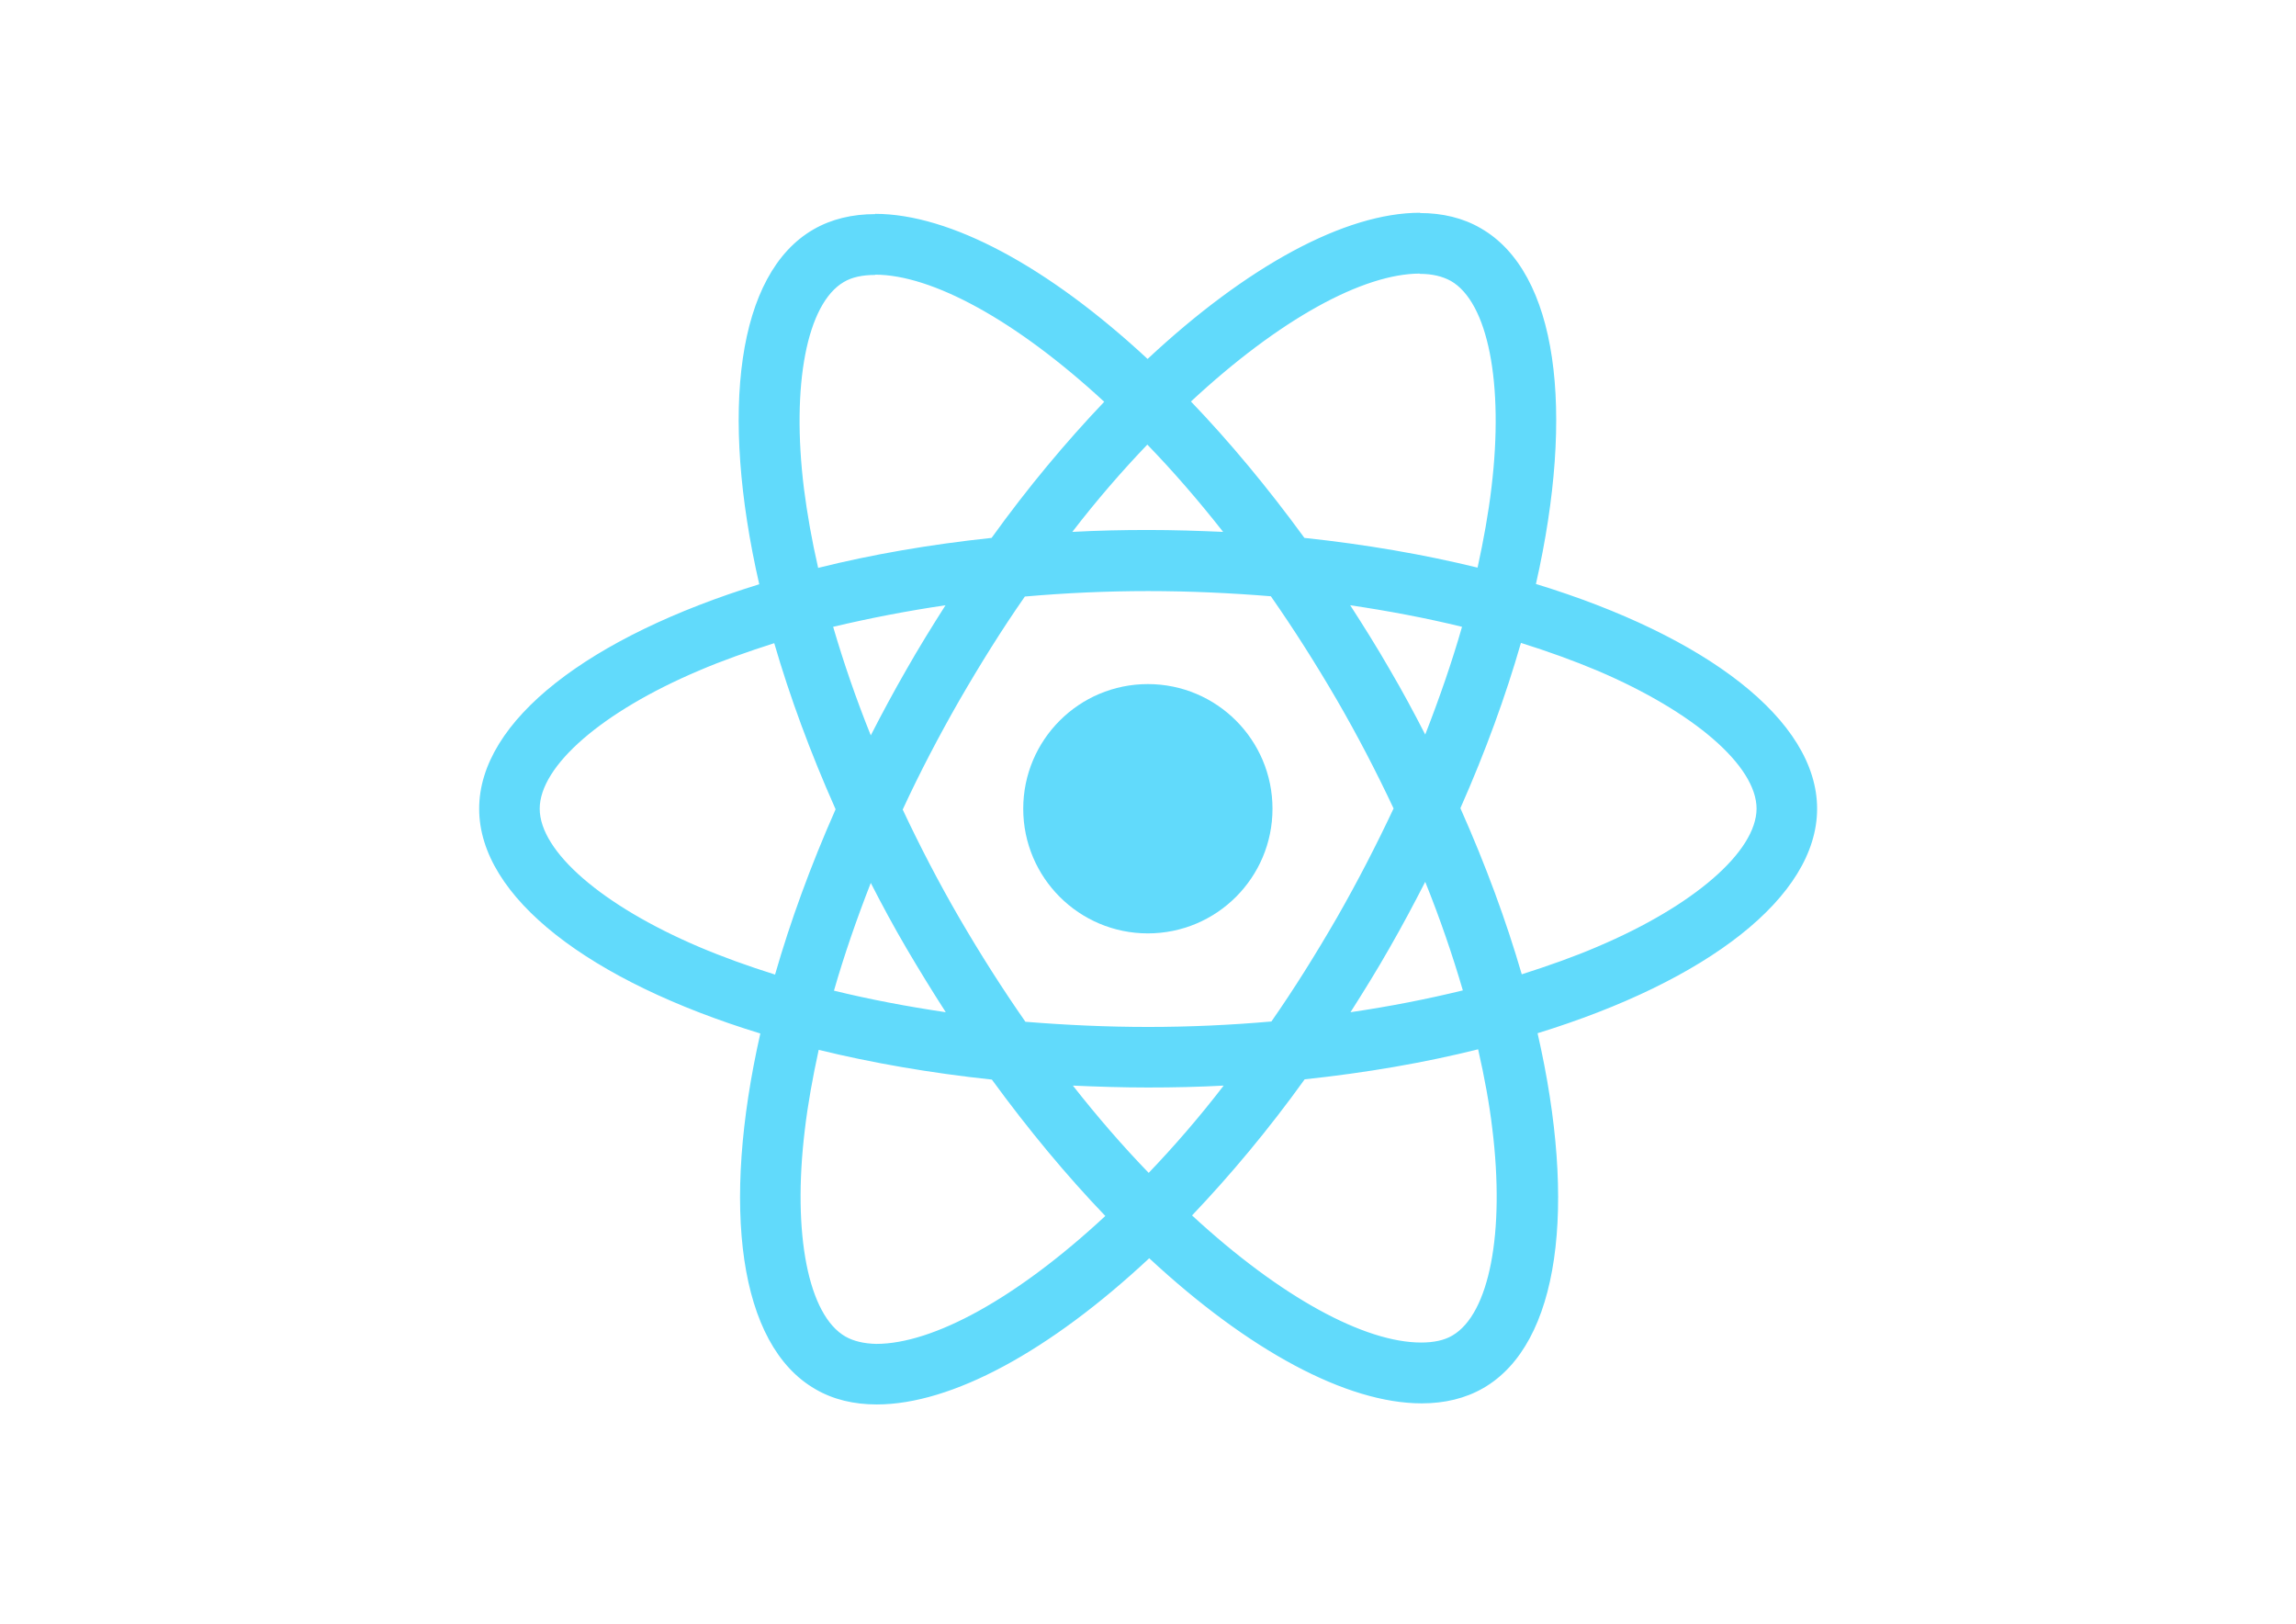
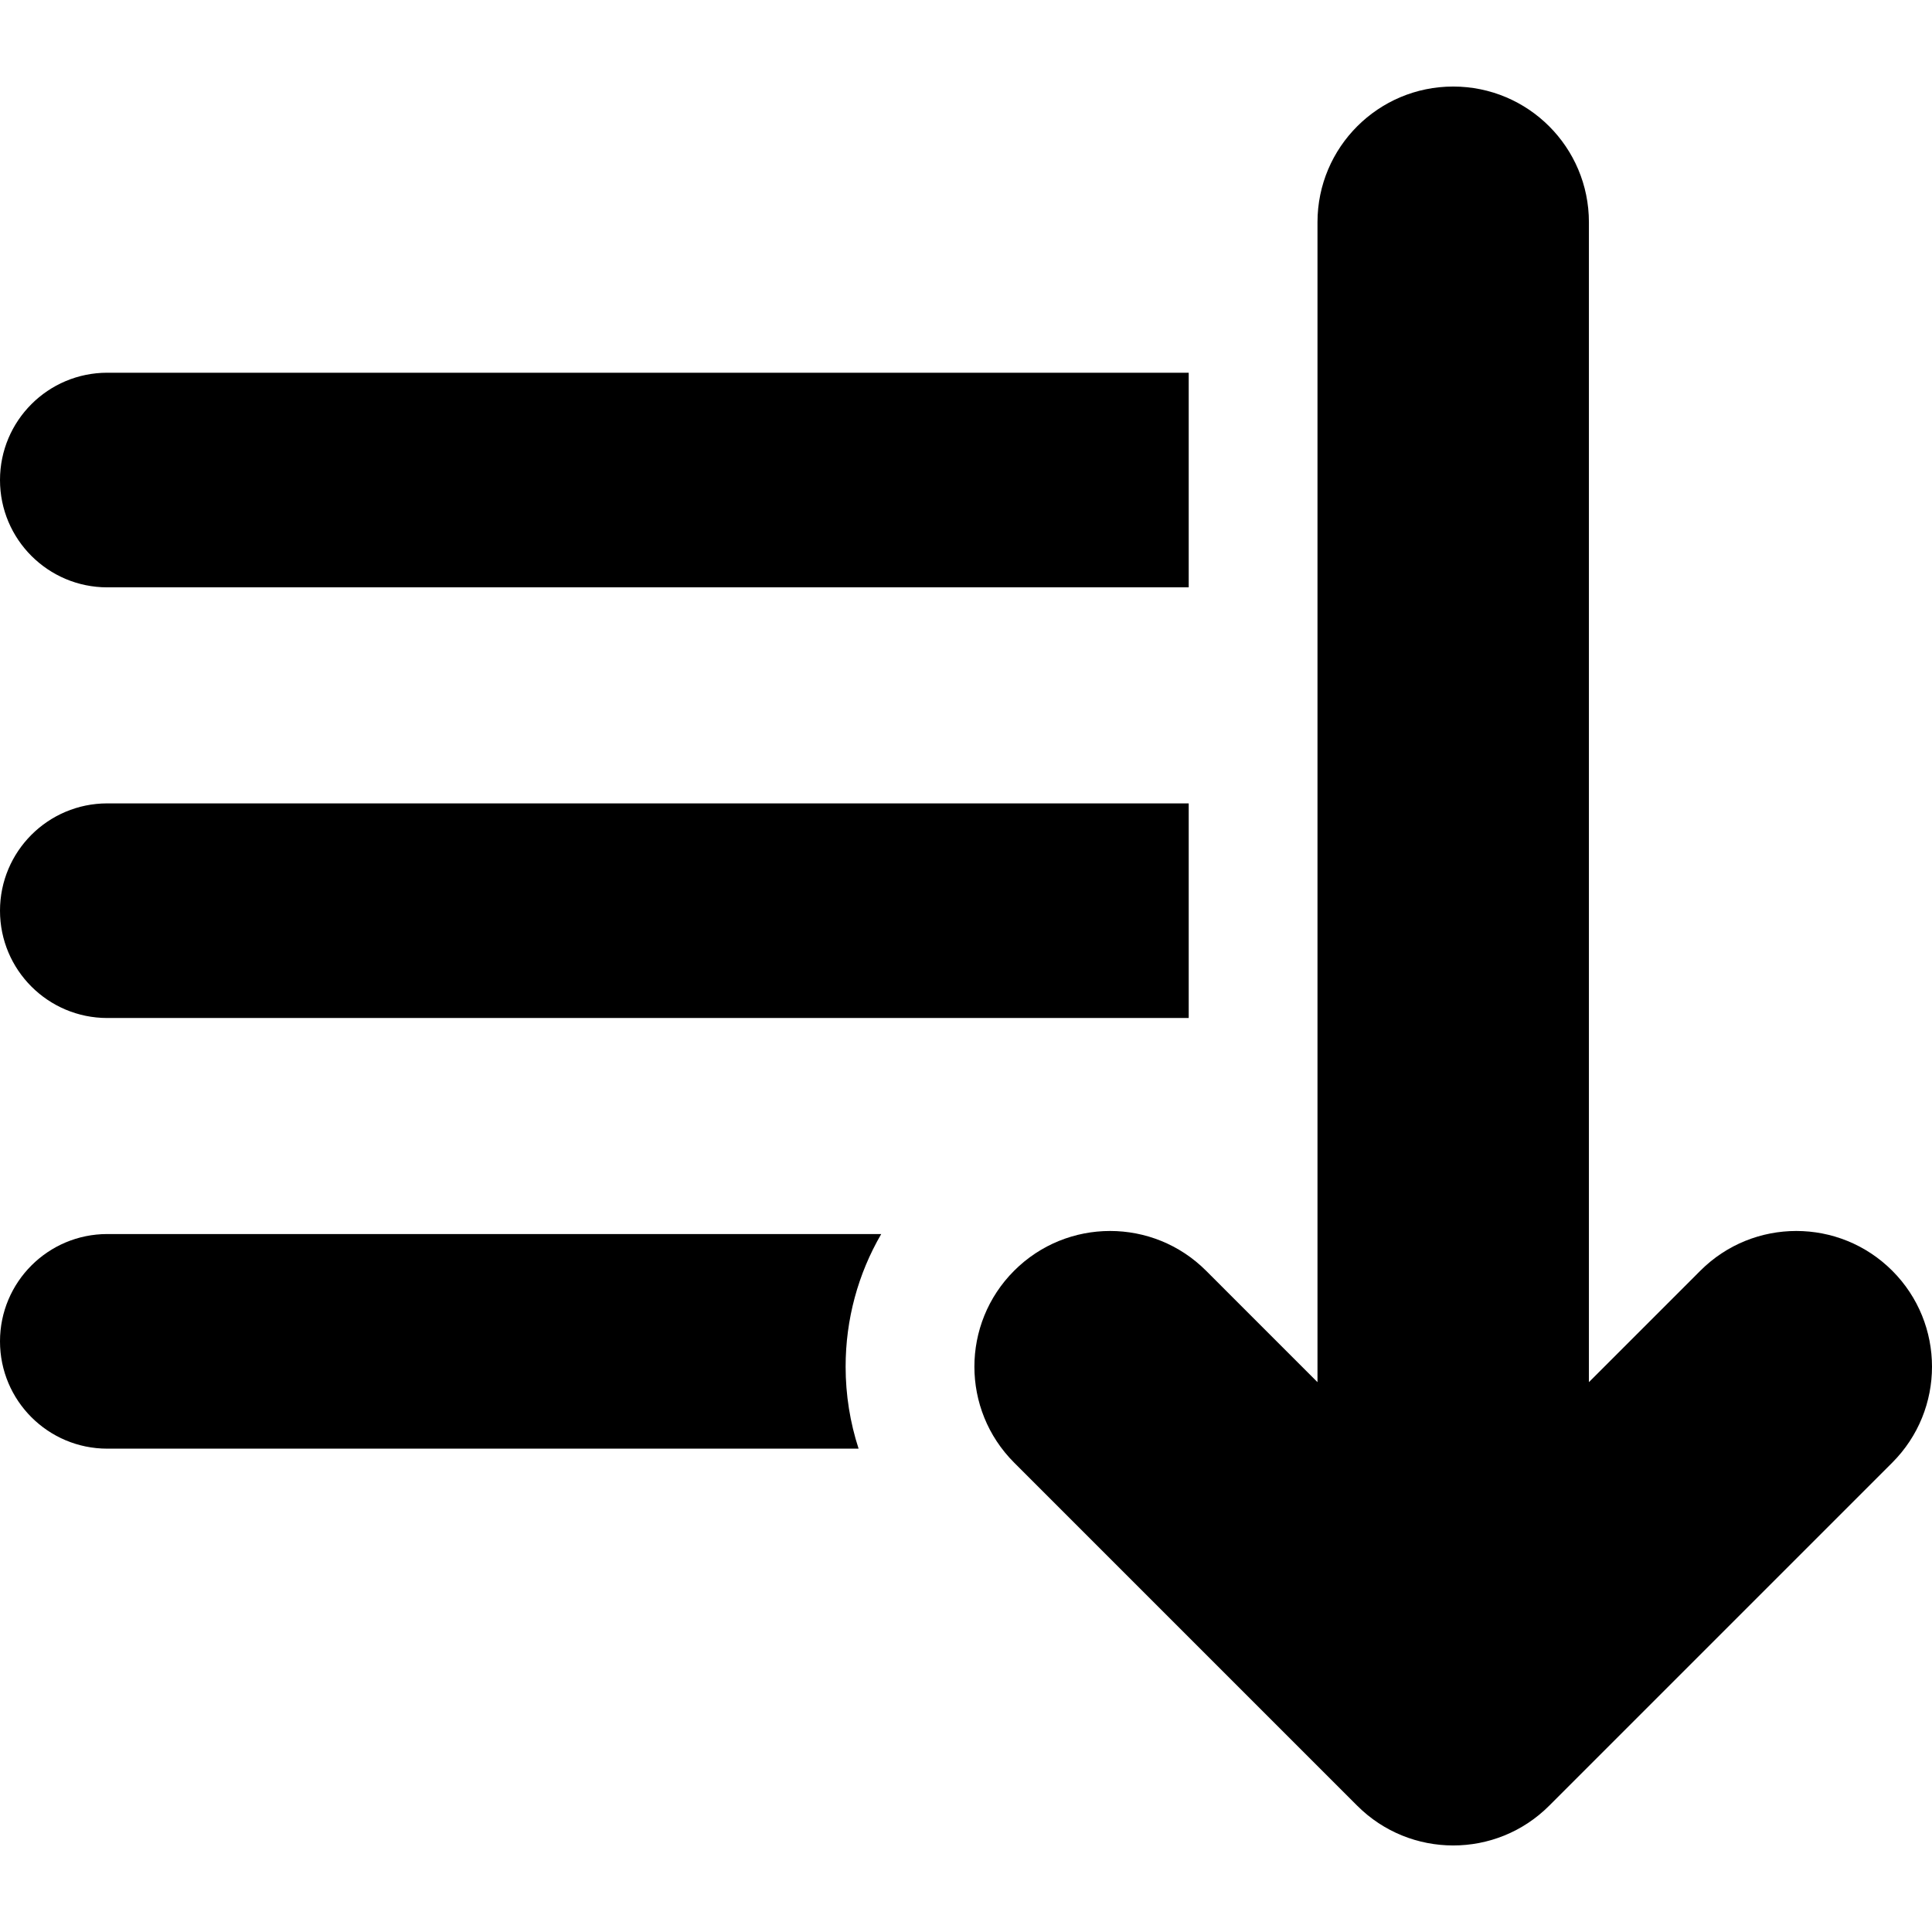
- <svg xmlns="http://www.w3.org/2000/svg" viewBox="0 0 841.9 595.3">
-   <g fill="#61DAFB">
-     <path d="M666.3 296.5c0-32.5-40.7-63.3-103.1-82.4 14.4-63.6 8-114.2-20.2-130.4-6.5-3.8-14.1-5.6-22.4-5.6v22.3c4.6 0 8.3.9 11.4 2.6 13.6 7.8 19.5 37.5 14.9 75.7-1.1 9.4-2.9 19.3-5.1 29.4-19.6-4.8-41-8.5-63.5-10.9-13.5-18.5-27.5-35.3-41.6-50 32.6-30.3 63.2-46.9 84-46.9V78c-27.5 0-63.5 19.6-99.9 53.6-36.4-33.8-72.4-53.2-99.9-53.2v22.3c20.7 0 51.4 16.5 84 46.6-14 14.7-28 31.4-41.3 49.9-22.6 2.4-44 6.1-63.6 11-2.3-10-4-19.7-5.2-29-4.7-38.2 1.1-67.9 14.6-75.8 3-1.8 6.9-2.6 11.5-2.6V78.5c-8.4 0-16 1.8-22.6 5.6-28.1 16.2-34.4 66.7-19.9 130.1-62.2 19.2-102.7 49.9-102.7 82.3 0 32.5 40.7 63.3 103.1 82.4-14.4 63.6-8 114.2 20.2 130.4 6.5 3.8 14.1 5.6 22.5 5.6 27.5 0 63.5-19.6 99.9-53.6 36.4 33.8 72.4 53.2 99.9 53.2 8.4 0 16-1.8 22.6-5.6 28.1-16.2 34.4-66.7 19.9-130.1 62-19.1 102.5-49.9 102.5-82.3zm-130.2-66.7c-3.7 12.9-8.3 26.2-13.5 39.5-4.1-8-8.4-16-13.1-24-4.6-8-9.5-15.8-14.4-23.4 14.2 2.1 27.9 4.7 41 7.9zm-45.8 106.5c-7.8 13.5-15.8 26.3-24.1 38.2-14.9 1.3-30 2-45.2 2-15.1 0-30.2-.7-45-1.9-8.3-11.9-16.4-24.6-24.2-38-7.6-13.1-14.5-26.4-20.8-39.8 6.2-13.4 13.2-26.8 20.7-39.9 7.8-13.5 15.8-26.3 24.1-38.2 14.9-1.3 30-2 45.2-2 15.1 0 30.2.7 45 1.9 8.3 11.9 16.4 24.6 24.2 38 7.6 13.1 14.5 26.4 20.8 39.8-6.3 13.4-13.2 26.8-20.7 39.9zm32.3-13c5.4 13.4 10 26.8 13.8 39.8-13.1 3.2-26.9 5.9-41.2 8 4.9-7.7 9.8-15.6 14.4-23.7 4.6-8 8.9-16.1 13-24.1zM421.2 430c-9.3-9.6-18.6-20.3-27.8-32 9 .4 18.2.7 27.5.7 9.4 0 18.7-.2 27.8-.7-9 11.7-18.3 22.4-27.5 32zm-74.4-58.9c-14.2-2.1-27.9-4.7-41-7.9 3.7-12.9 8.3-26.2 13.5-39.5 4.1 8 8.4 16 13.1 24 4.7 8 9.5 15.8 14.4 23.4zM420.7 163c9.3 9.6 18.6 20.3 27.8 32-9-.4-18.2-.7-27.5-.7-9.4 0-18.7.2-27.8.7 9-11.7 18.3-22.4 27.5-32zm-74 58.9c-4.9 7.7-9.8 15.6-14.4 23.7-4.6 8-8.9 16-13 24-5.4-13.4-10-26.8-13.8-39.8 13.1-3.1 26.9-5.8 41.2-7.9zm-90.5 125.2c-35.4-15.1-58.3-34.9-58.3-50.6 0-15.7 22.9-35.6 58.3-50.6 8.6-3.7 18-7 27.7-10.1 5.7 19.6 13.2 40 22.5 60.9-9.2 20.8-16.6 41.1-22.2 60.6-9.9-3.1-19.3-6.5-28-10.2zM310 490c-13.6-7.8-19.5-37.5-14.9-75.7 1.1-9.4 2.9-19.3 5.1-29.4 19.6 4.8 41 8.5 63.5 10.9 13.5 18.5 27.5 35.3 41.6 50-32.6 30.3-63.2 46.9-84 46.9-4.5-.1-8.3-1-11.3-2.7zm237.2-76.2c4.7 38.2-1.1 67.9-14.6 75.8-3 1.8-6.9 2.6-11.5 2.6-20.7 0-51.4-16.5-84-46.6 14-14.7 28-31.4 41.3-49.9 22.6-2.4 44-6.1 63.6-11 2.3 10.1 4.1 19.8 5.2 29.1zm38.5-66.7c-8.6 3.7-18 7-27.7 10.1-5.7-19.6-13.2-40-22.5-60.9 9.2-20.8 16.6-41.1 22.2-60.6 9.9 3.1 19.3 6.5 28.1 10.2 35.4 15.1 58.3 34.9 58.3 50.6-.1 15.7-23 35.6-58.4 50.6zM320.8 78.4z" />
-     <circle cx="420.9" cy="296.5" r="45.7" />
-     <path d="M520.5 78.1z" />
+ <svg xmlns="http://www.w3.org/2000/svg" version="1.1" id="Layer_1" x="0px" y="0px" viewBox="0 0 460.088 460.088" style="enable-background:new 0 0 460.088 460.088;" xml:space="preserve">
+   <g>
+     <g>
+       <g>
+         <path d="M25.555,139.872h257.526V88.761H25.555C11.442,88.761,0,100.203,0,114.316C0,128.429,11.442,139.872,25.555,139.872z" />
+         <path d="M25.555,242.429h257.526v-51.111H25.555C11.442,191.318,0,202.76,0,216.874C0,230.988,11.442,242.429,25.555,242.429z" />
+         <path d="M25.555,293.874v0.001C11.442,293.875,0,305.316,0,319.43s11.442,25.555,25.555,25.555h178.91                         c-2.021-6.224-3.088-12.789-3.088-19.523c0-11.277,2.957-22.094,8.48-31.588H25.555z" />
+         <path d="M450.623,302.611c-12.62-12.621-33.083-12.621-45.704,0l-26.535,26.535V52.926c0-17.849-14.469-32.317-32.318-32.317                     s-32.318,14.469-32.318,32.317v276.22l-26.535-26.535c-12.621-12.62-33.083-12.621-45.704,0                     c-12.621,12.621-12.621,33.083,0,45.704l81.7,81.699c12.596,12.6,33.084,12.643,45.714,0l81.7-81.699                     C463.243,335.694,463.244,315.232,450.623,302.611z" />
+       </g>
+     </g>
  </g>
+   <g />
+   <g />
+   <g />
+   <g />
+   <g />
+   <g />
+   <g />
+   <g />
+   <g />
+   <g />
+   <g />
+   <g />
+   <g />
+   <g />
+   <g />
</svg>
